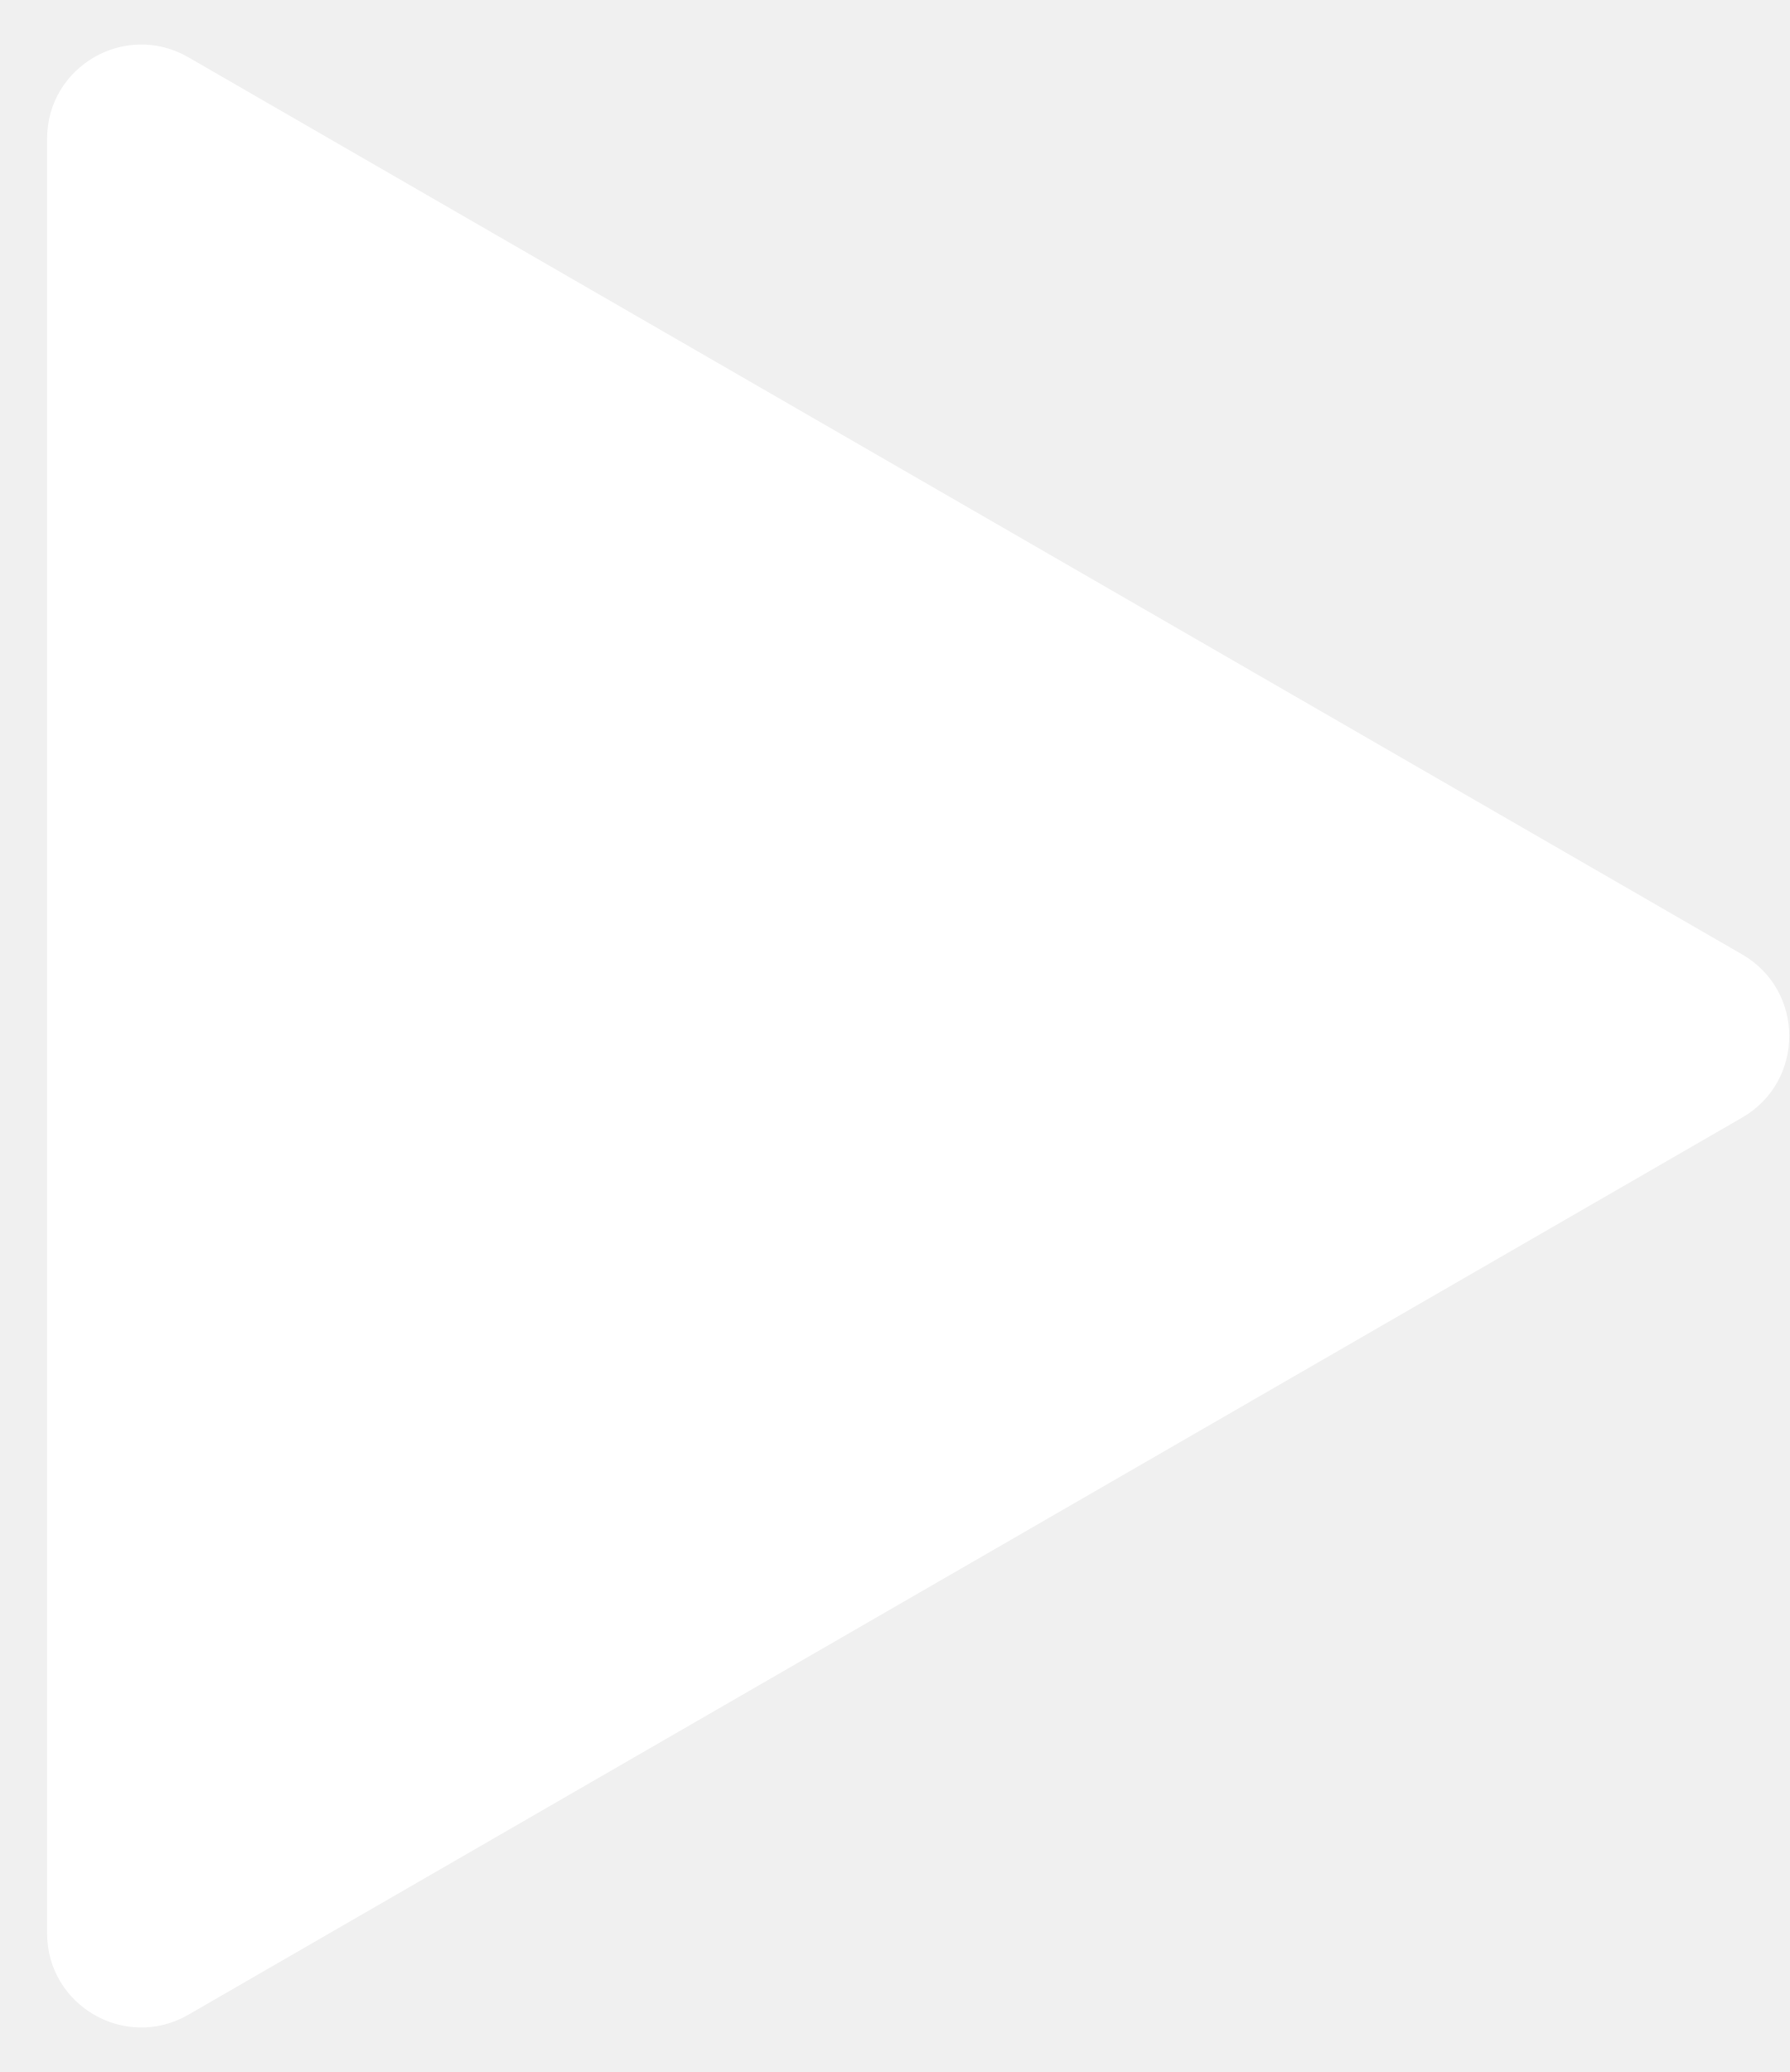
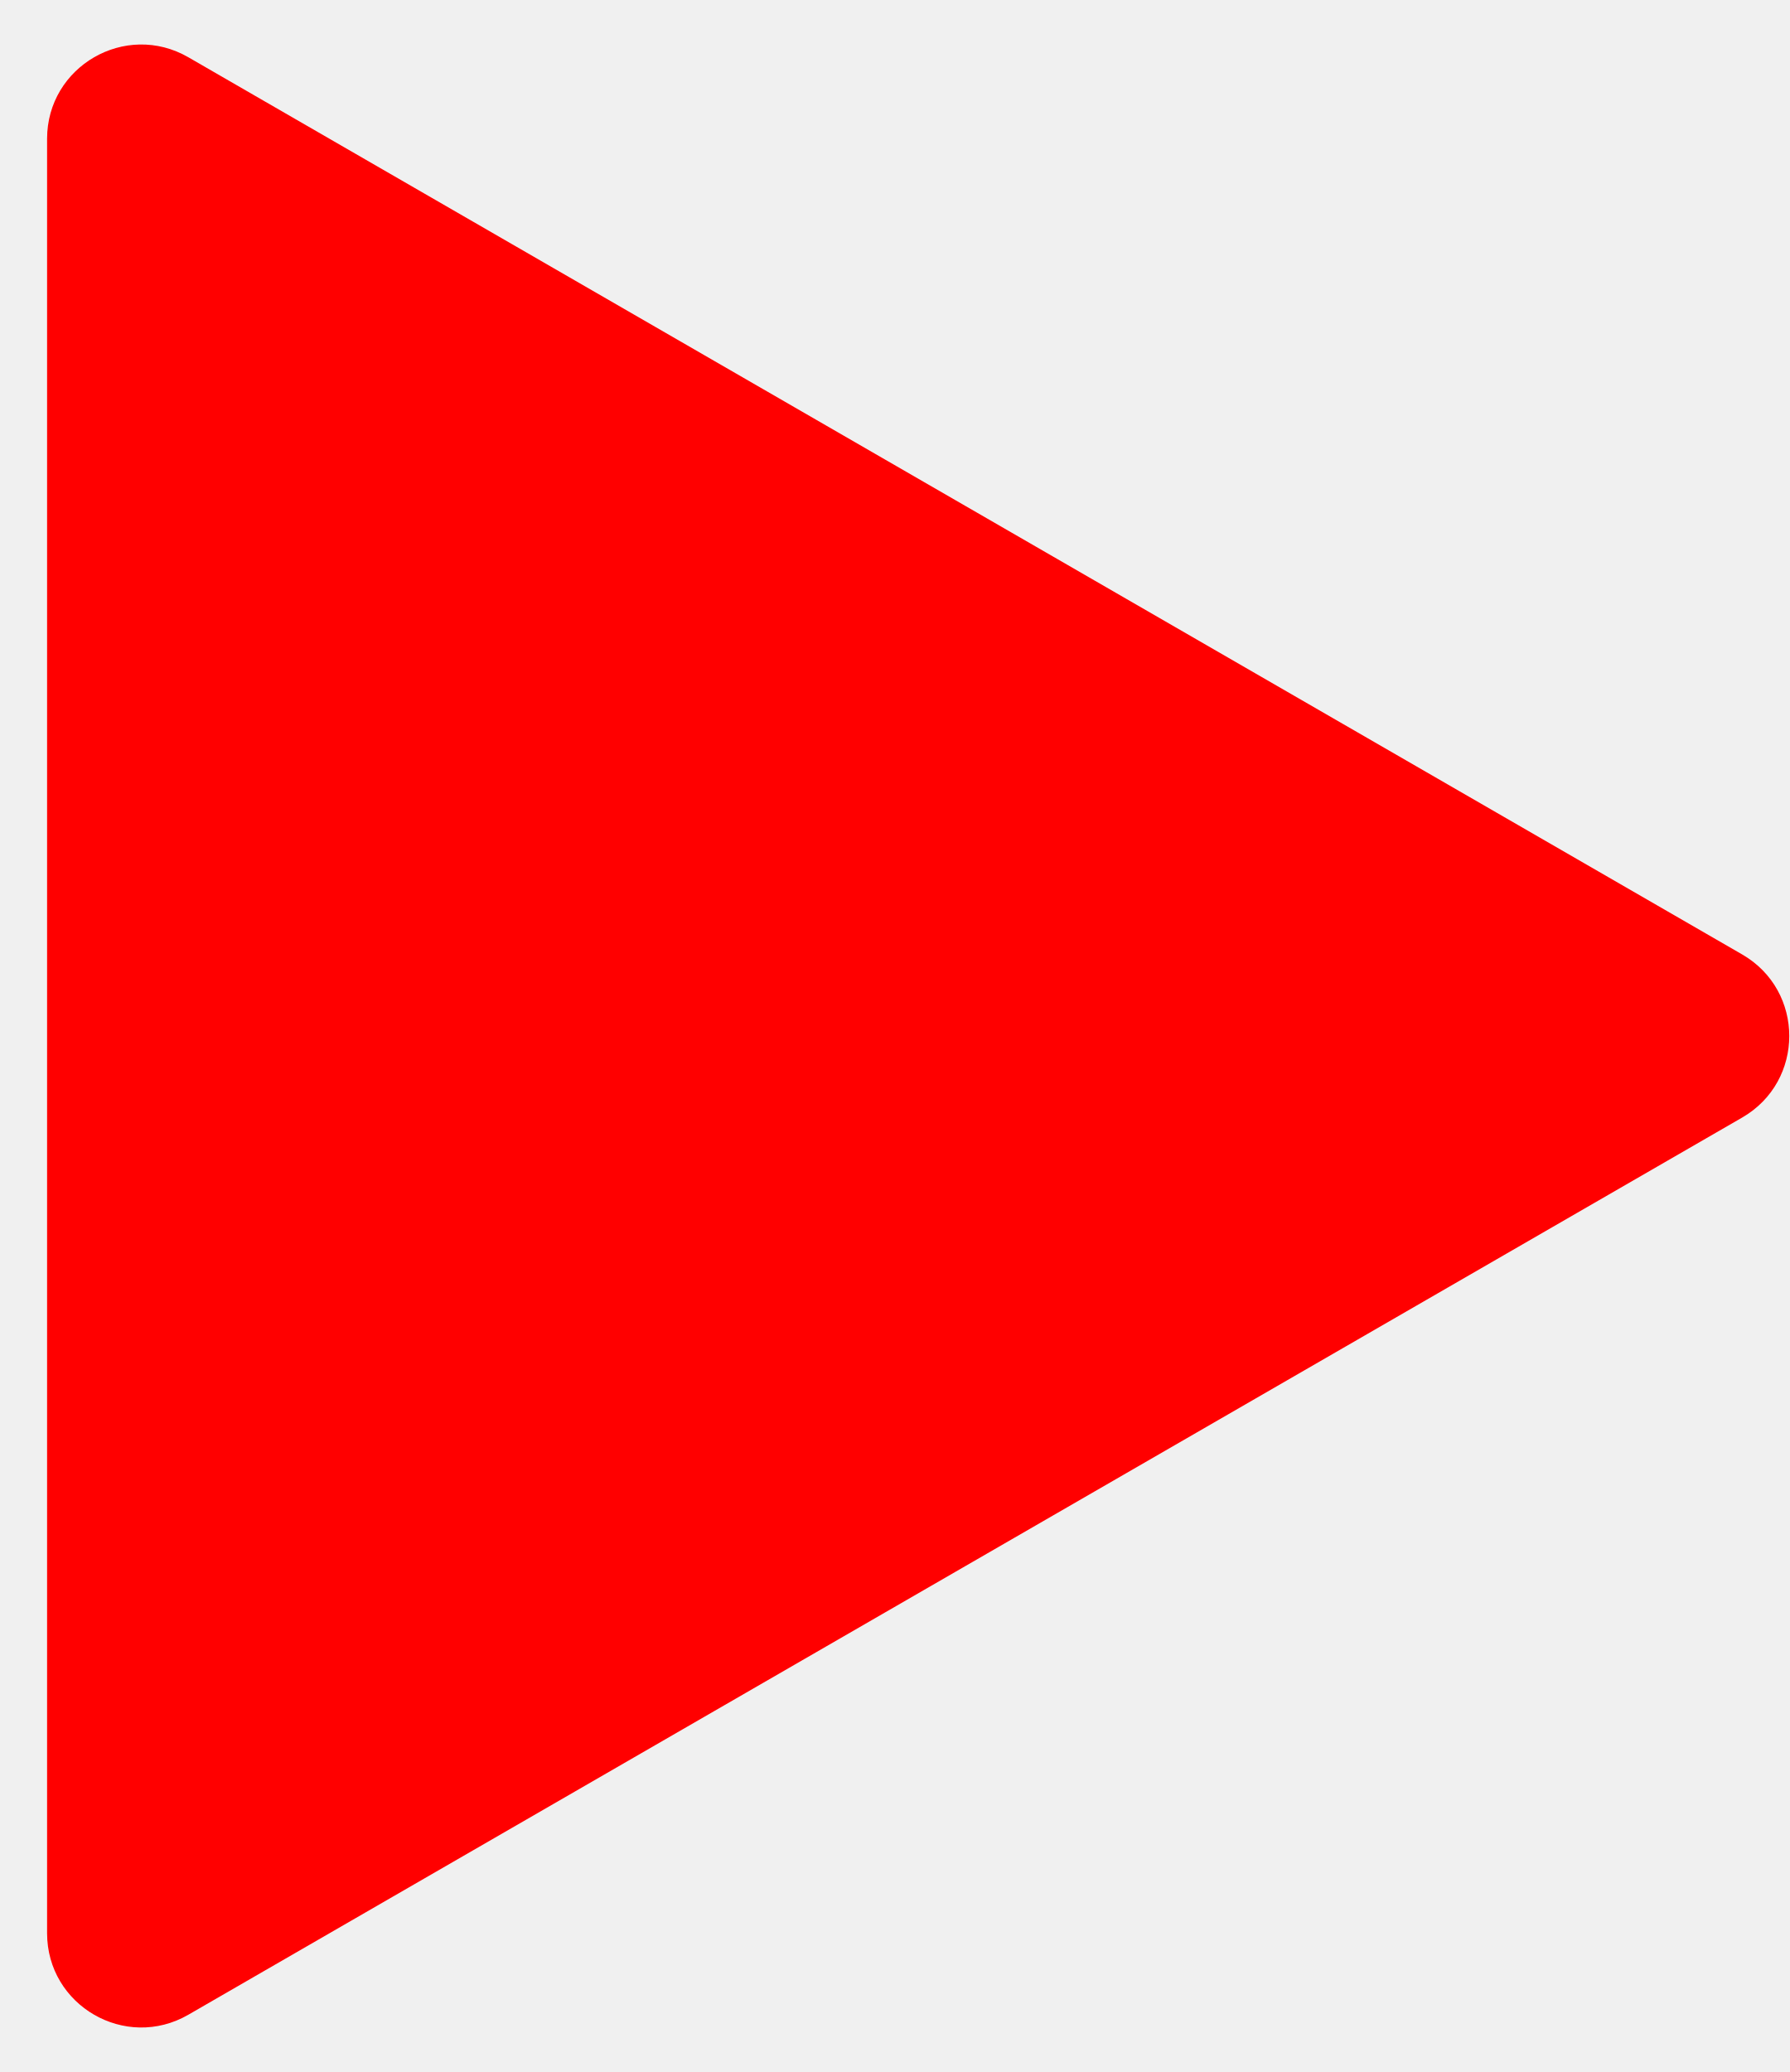
- <svg xmlns="http://www.w3.org/2000/svg" width="19" height="22" viewBox="0 0 19 22" fill="none">
-   <path d="M18.5 10.134C19.167 10.519 19.167 11.481 18.5 11.866L2 21.392C1.333 21.777 0.5 21.296 0.5 20.526L0.5 1.474C0.5 0.704 1.333 0.223 2 0.608L18.5 10.134Z" fill="white" />
+ <svg xmlns="http://www.w3.org/2000/svg" viewBox="0 0 19 22" fill="red ">
+   <path d="M18.5 10.134C19.167 10.519 19.167 11.481 18.5 11.866L2 21.392C1.333 21.777 0.5 21.296 0.5 20.526L0.5 1.474C0.5 0.704 1.333 0.223 2 0.608L18.5 10.134Z" />
</svg>
